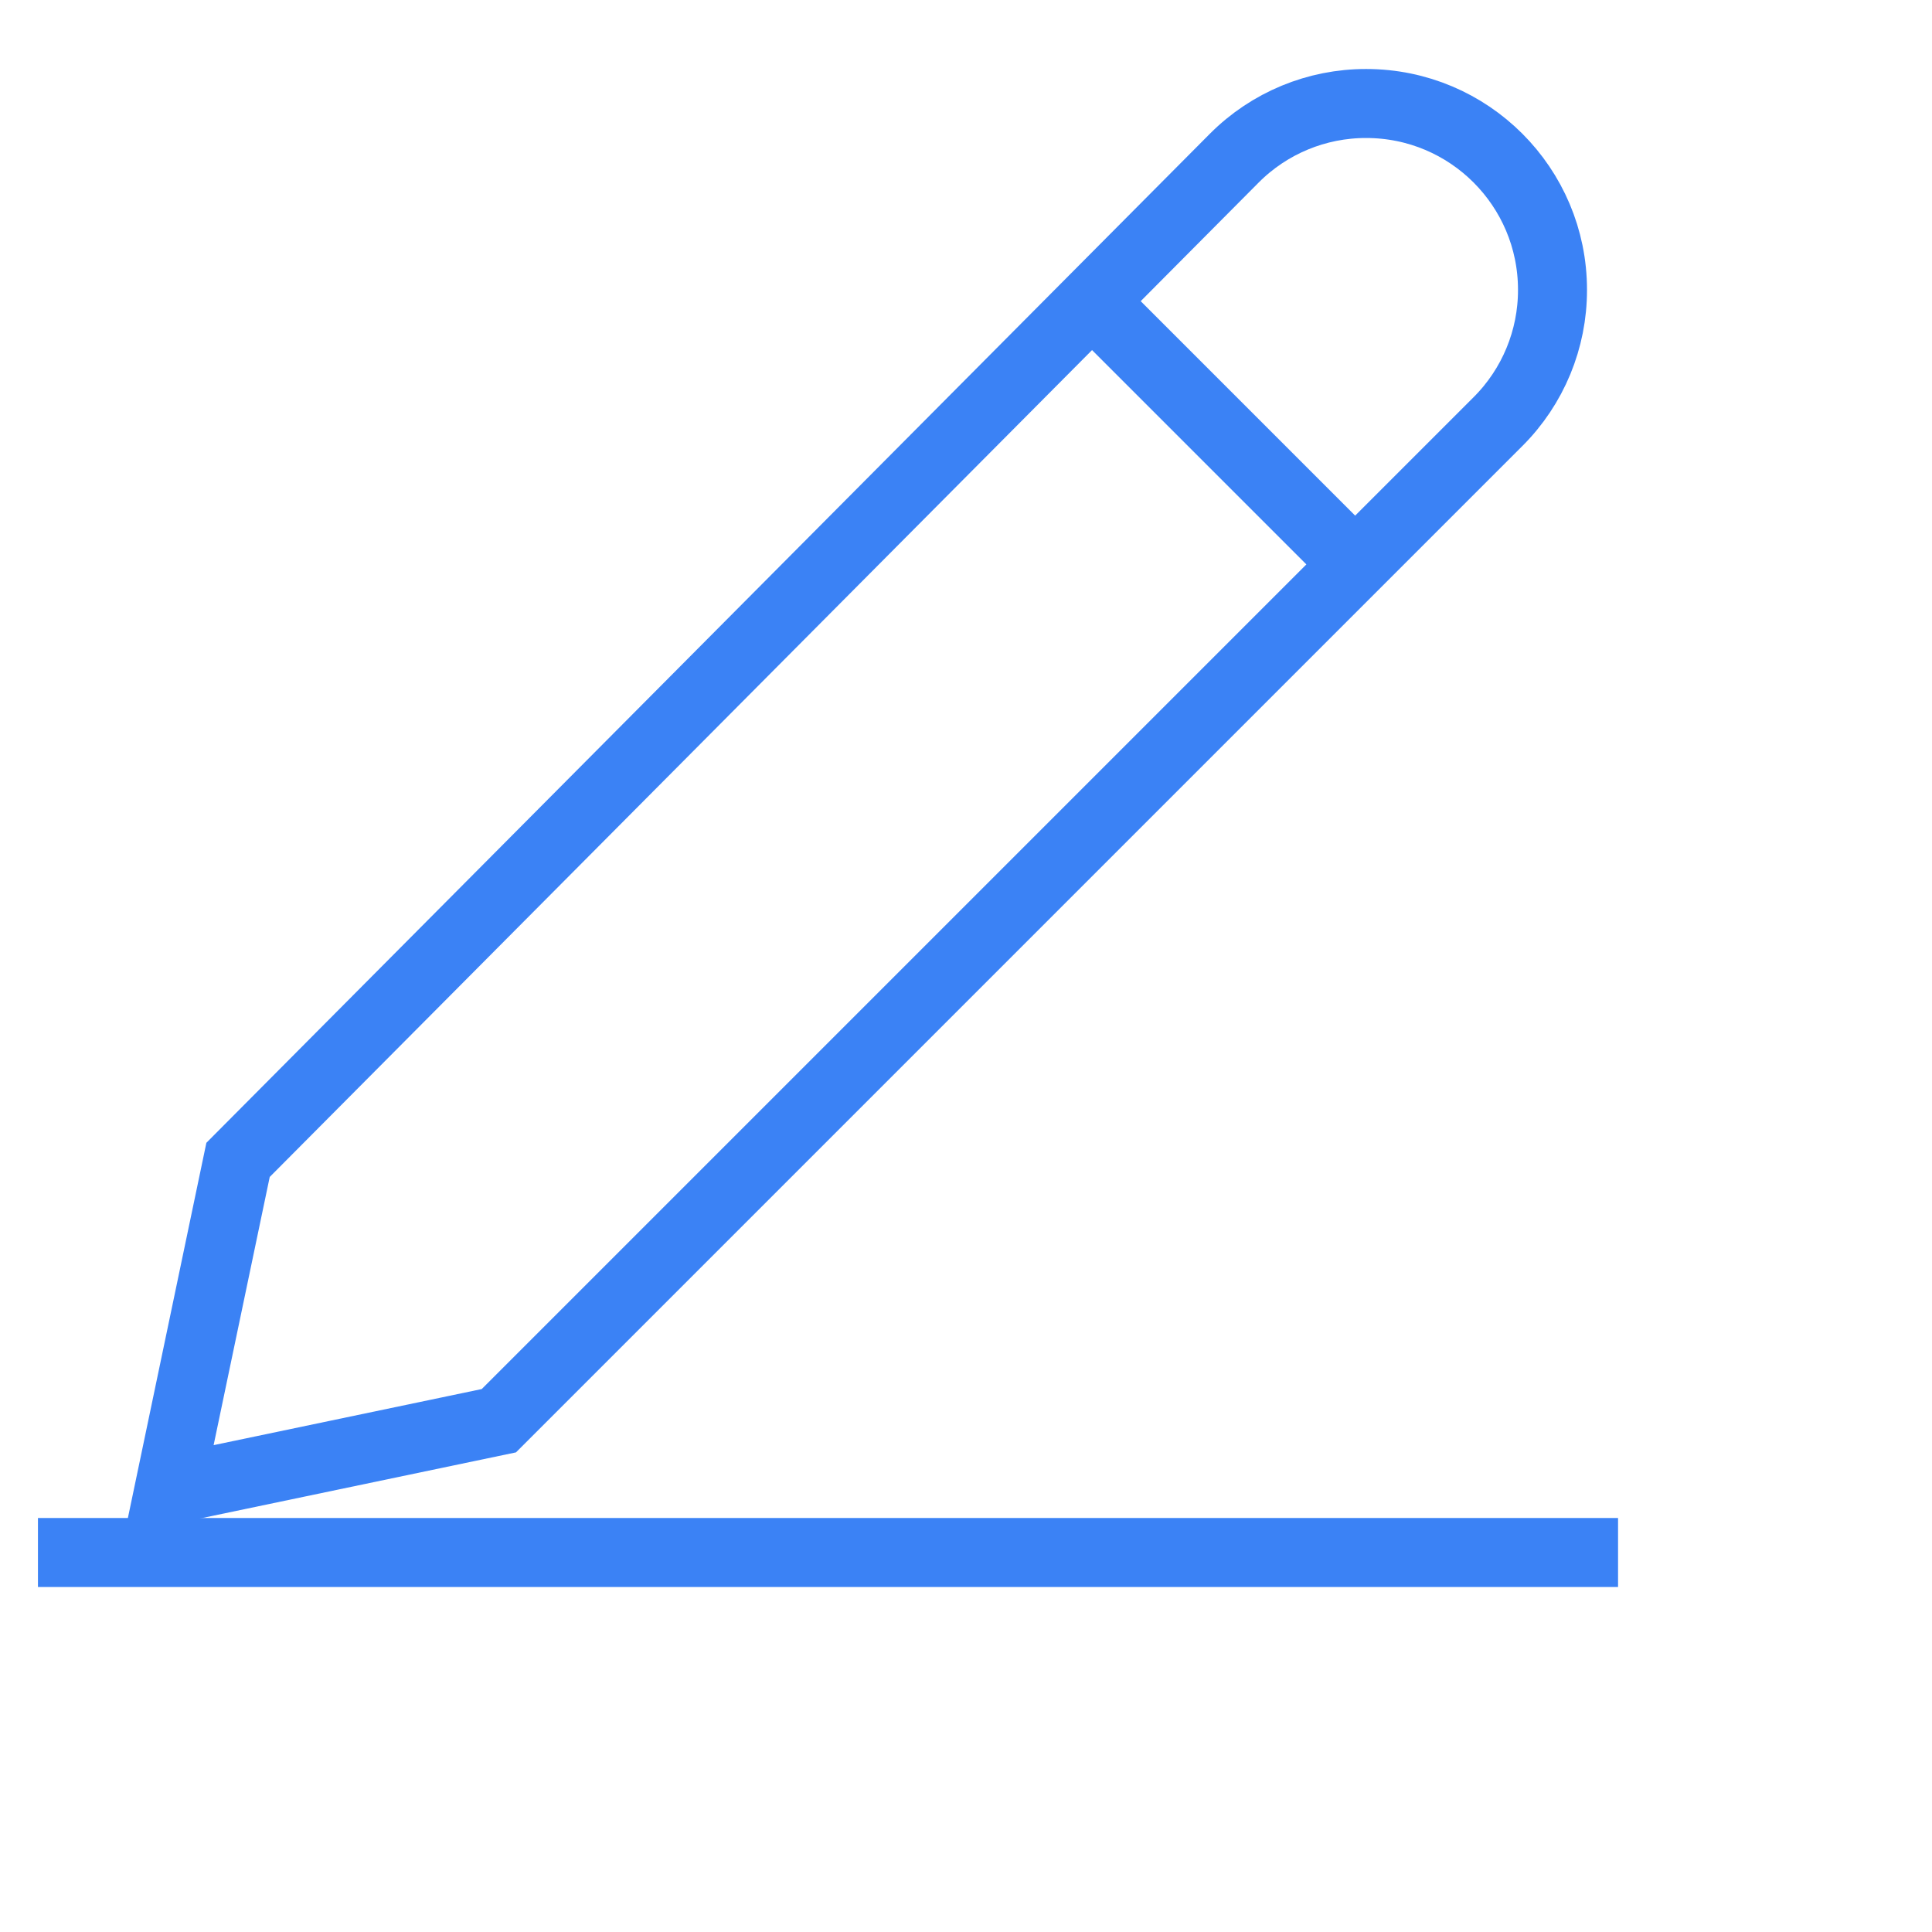
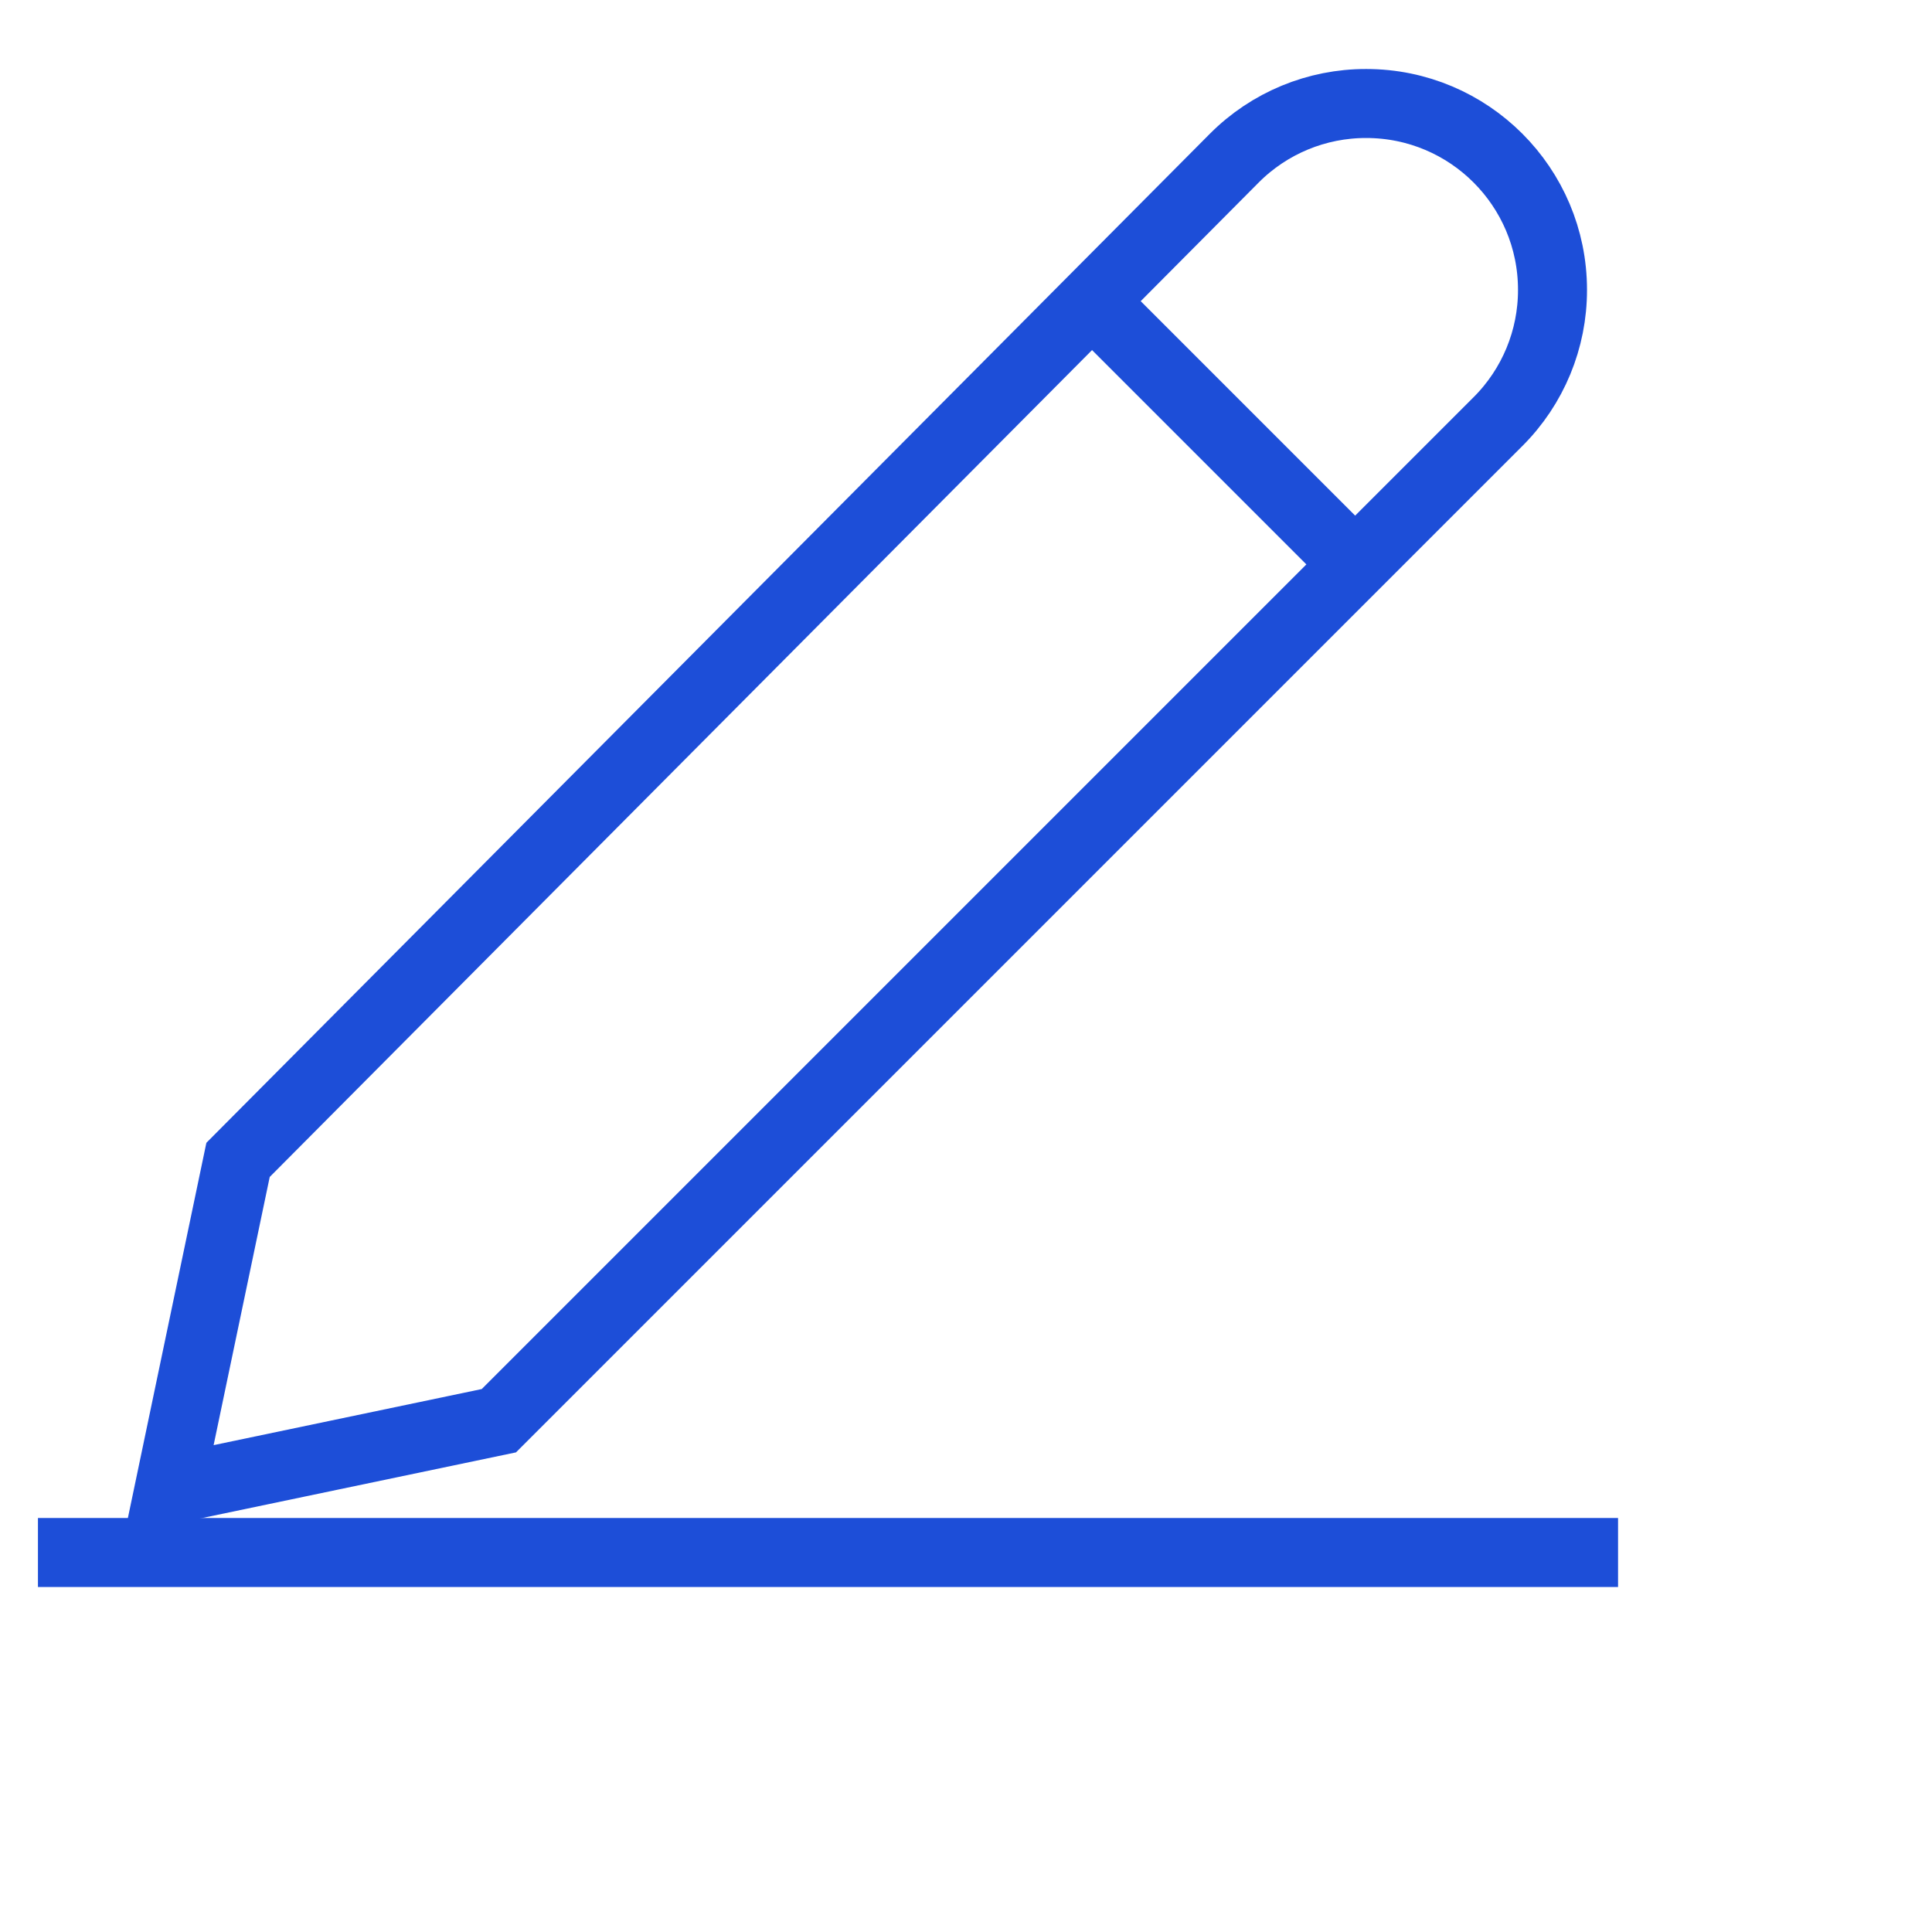
<svg xmlns="http://www.w3.org/2000/svg" viewBox="0 0 28 28" id="Layer_1" data-name="Layer 1">
  <defs>
-     <style>.cls-1{fill:none;stroke:#3b82f5;stroke-width:1px;}</style>
+     <style>.cls-1{fill:none;stroke:#1d4ed8;stroke-width:1px;}</style>
  </defs>
  <path class="cls-1" d="M7.23,20.59l-4.78,1,1-4.78L17.89,2.29A2.69,2.69,0,0,1,19.8,1.5h0a2.7,2.7,0,0,1,2.7,2.7h0a2.69,2.69,0,0,1-.79,1.91Z" />
  <line class="cls-1" x1="0.55" y1="22.5" x2="23.45" y2="22.5" />
  <line class="cls-1" x1="19.64" y1="8.18" x2="15.82" y2="4.36" />
</svg>
